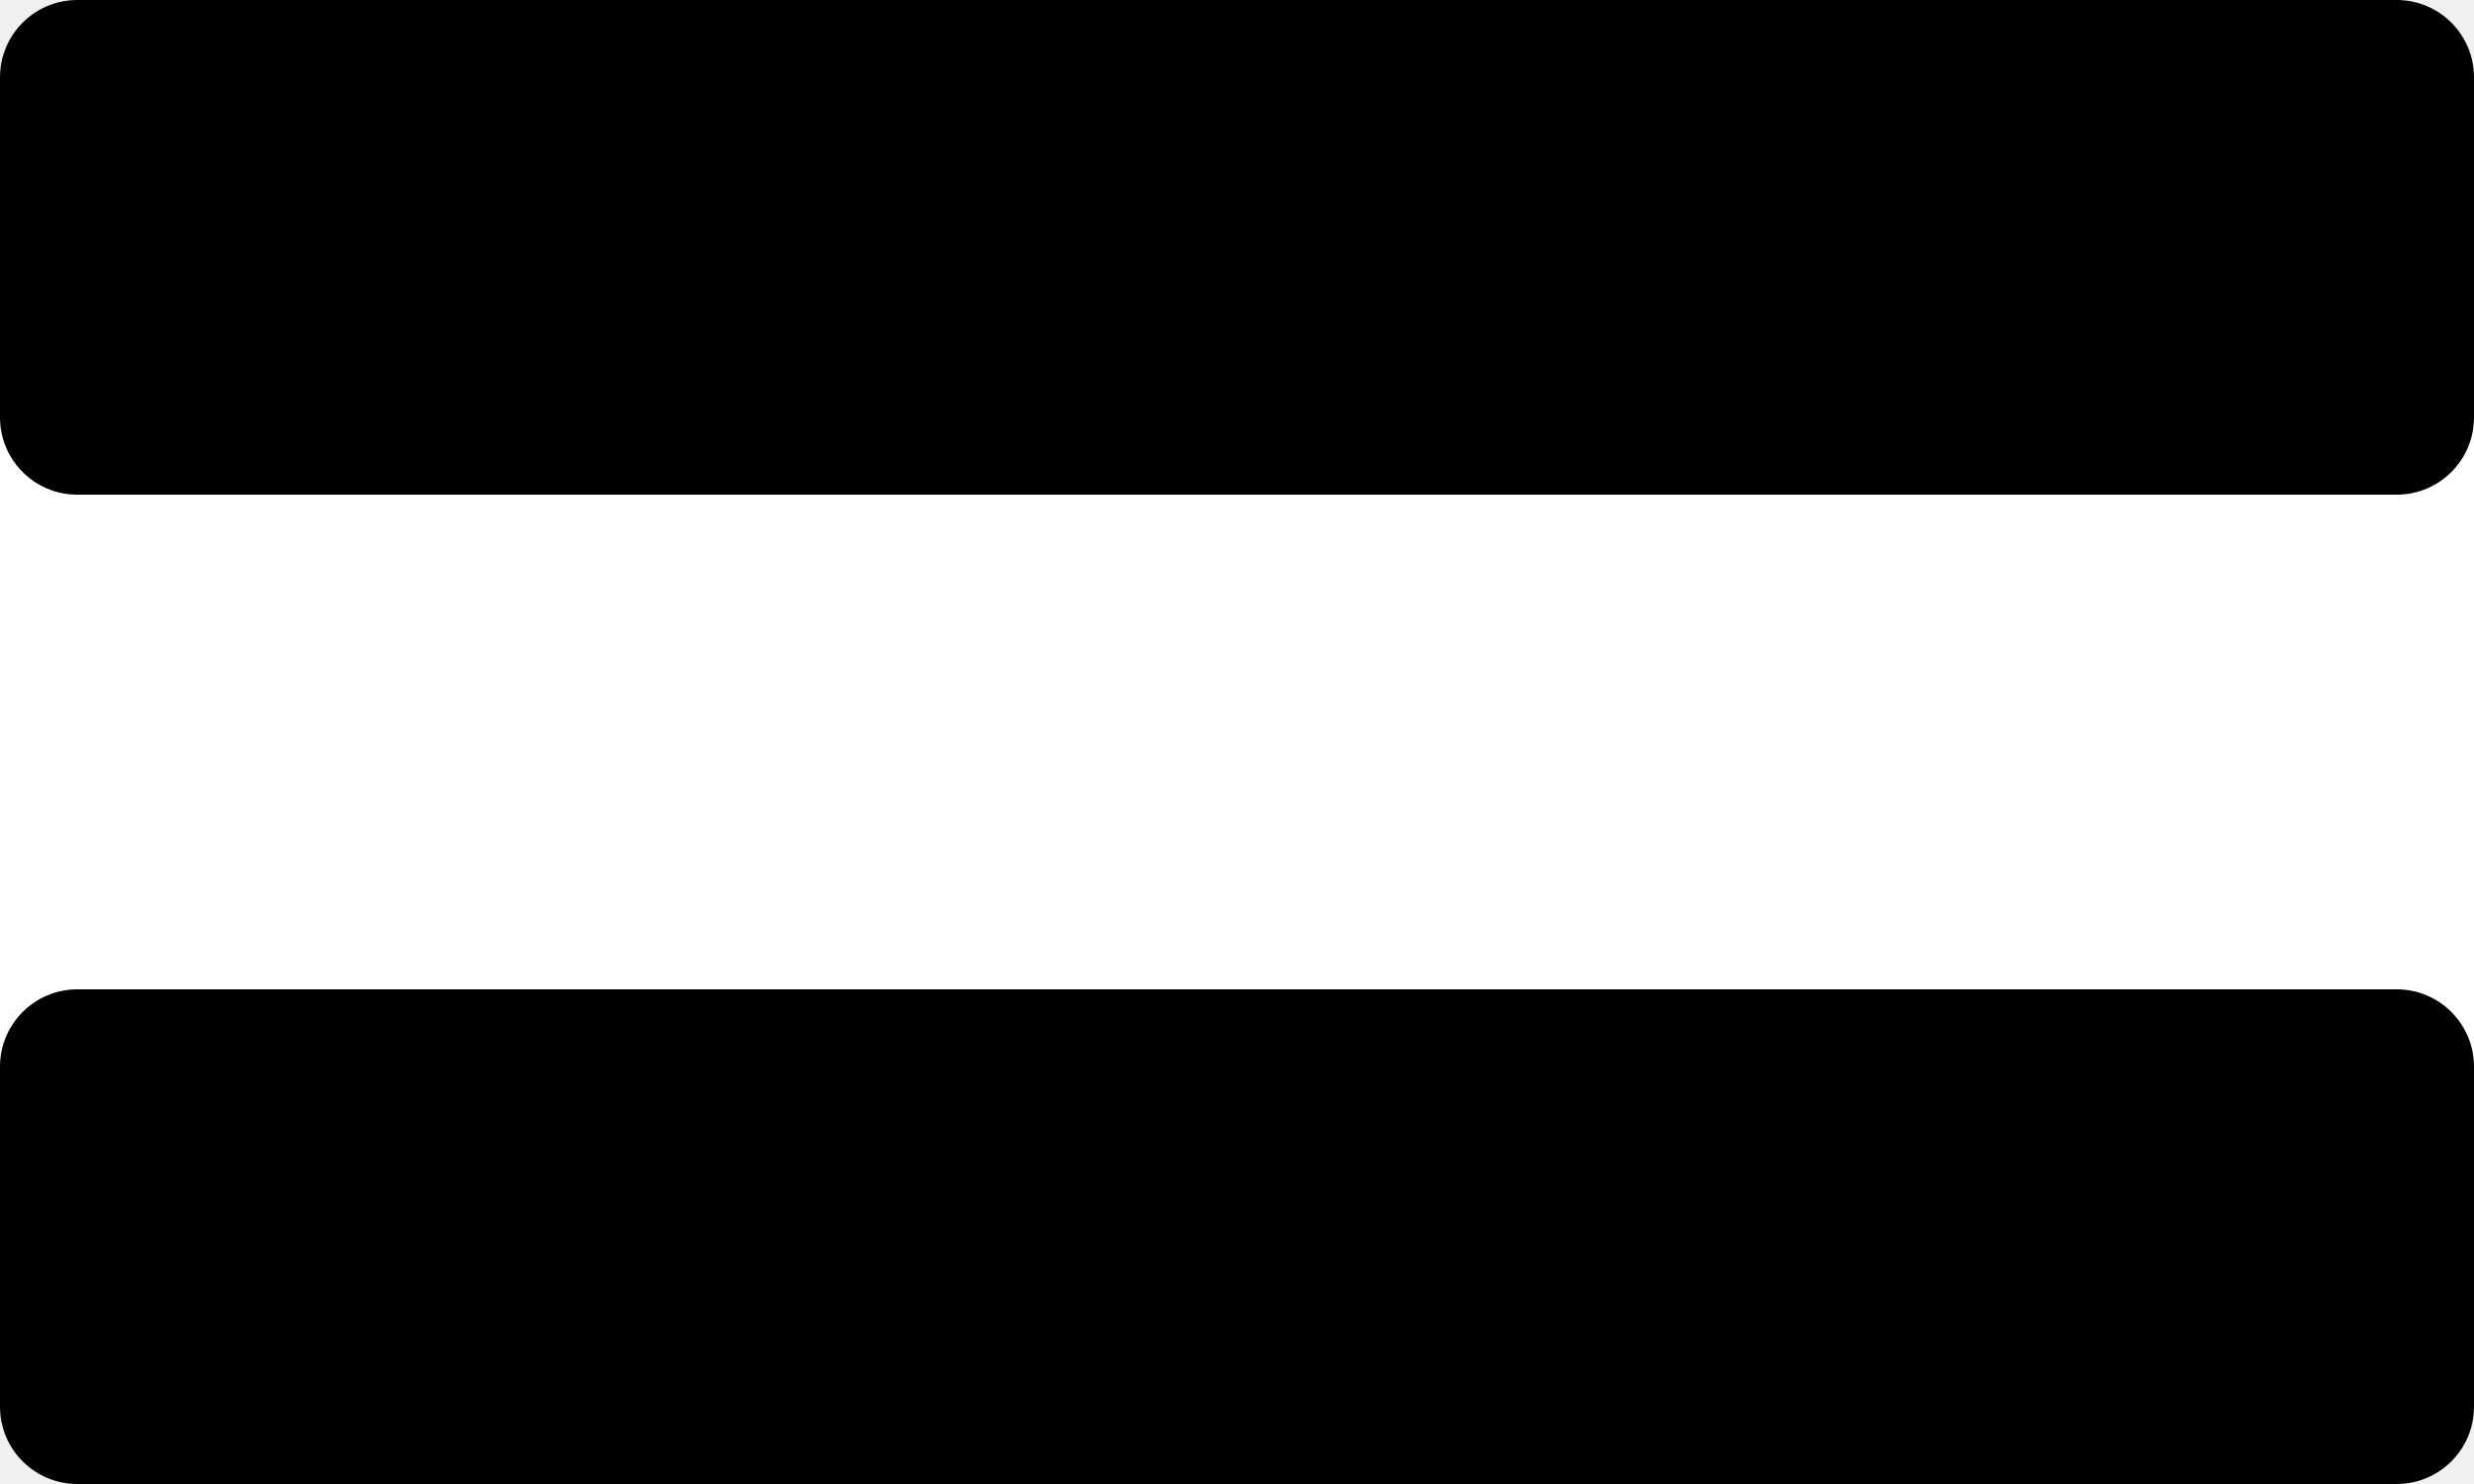
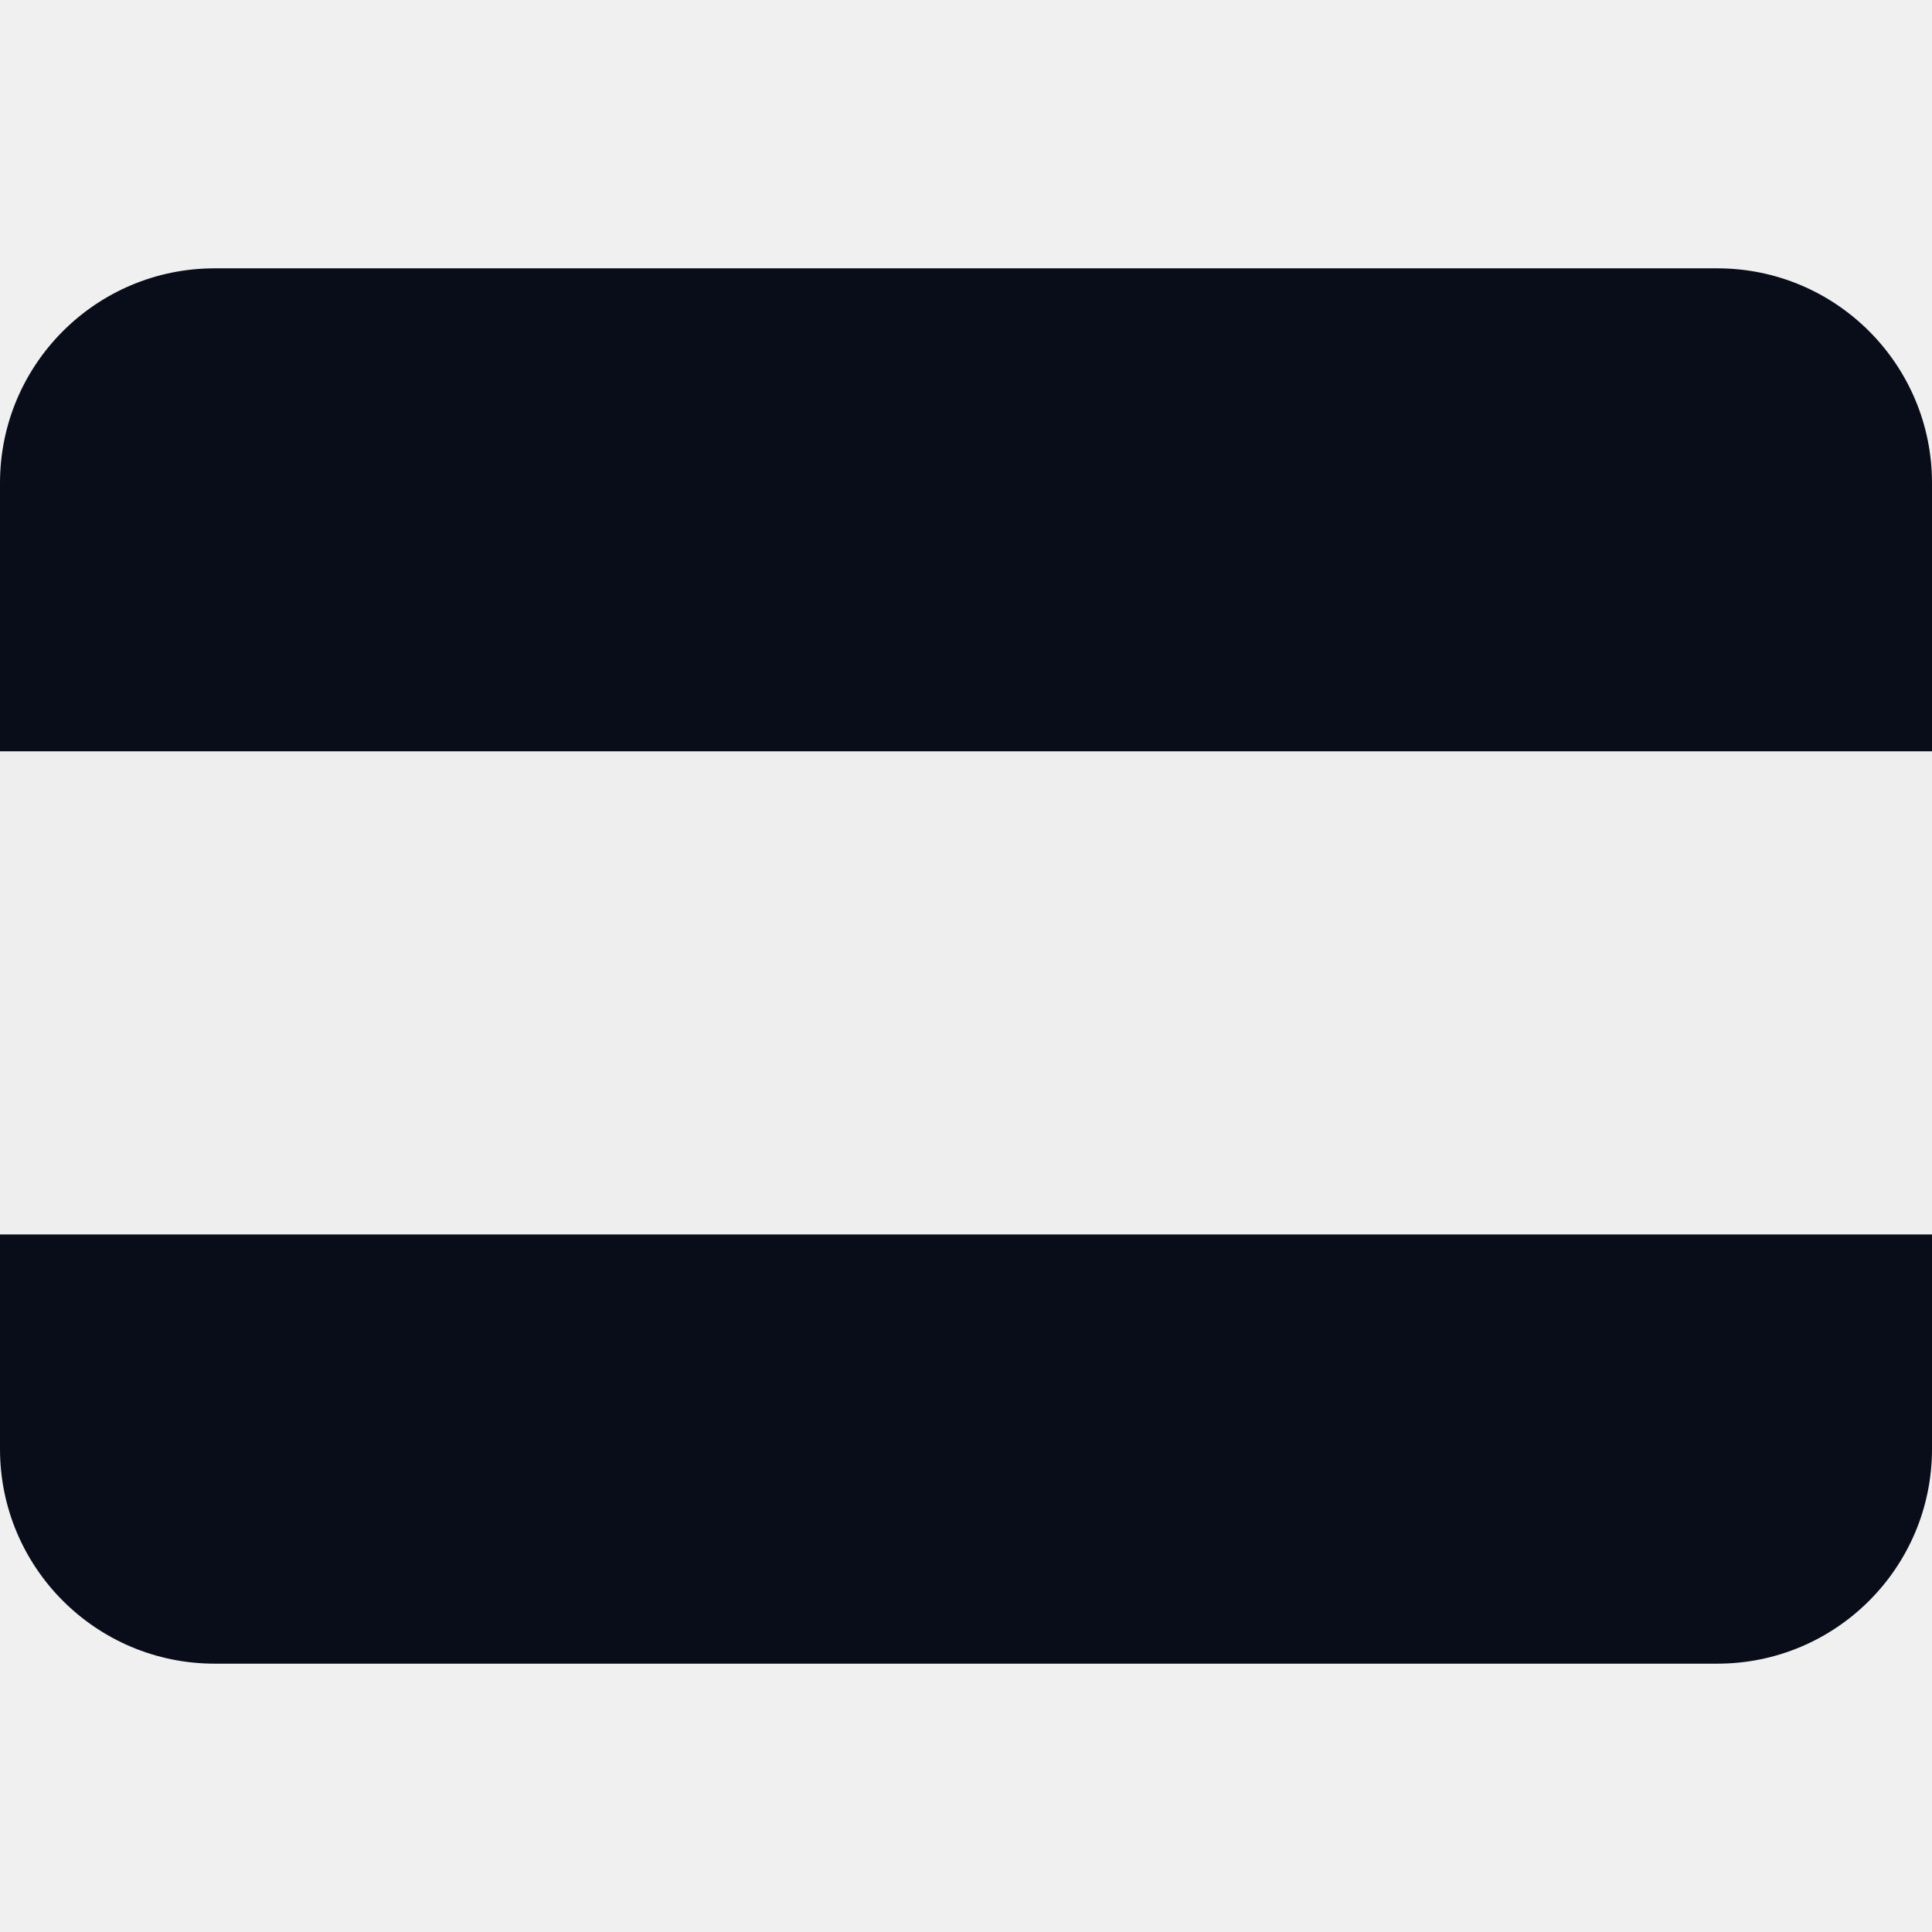
- <svg xmlns="http://www.w3.org/2000/svg" width="640" height="384">
-   <rect width="640" height="384" rx="20" ry="20" fill="white" />
-   <rect width="640" height="128" y="0" rx="20" ry="20" fill="black" />
-   <rect width="640" height="128" y="128" fill="white" />
-   <rect width="640" height="128" y="256" rx="20" ry="20" fill="black" />
+ <svg xmlns="http://www.w3.org/2000/svg" viewBox="0 0 36 36">
+   <path fill="#090d19" d="M0 27a4 4 0 0 0 4 4h28a4 4 0 0 0 4-4v-4H0z" />
+   <path fill="#eeeeee" d="M0 14h36v9H0z" />
+   <path fill="#090d19" d="M32 5H4a4 4 0 0 0-4 4v5h36V9a4 4 0 0 0-4-4" />
</svg>
